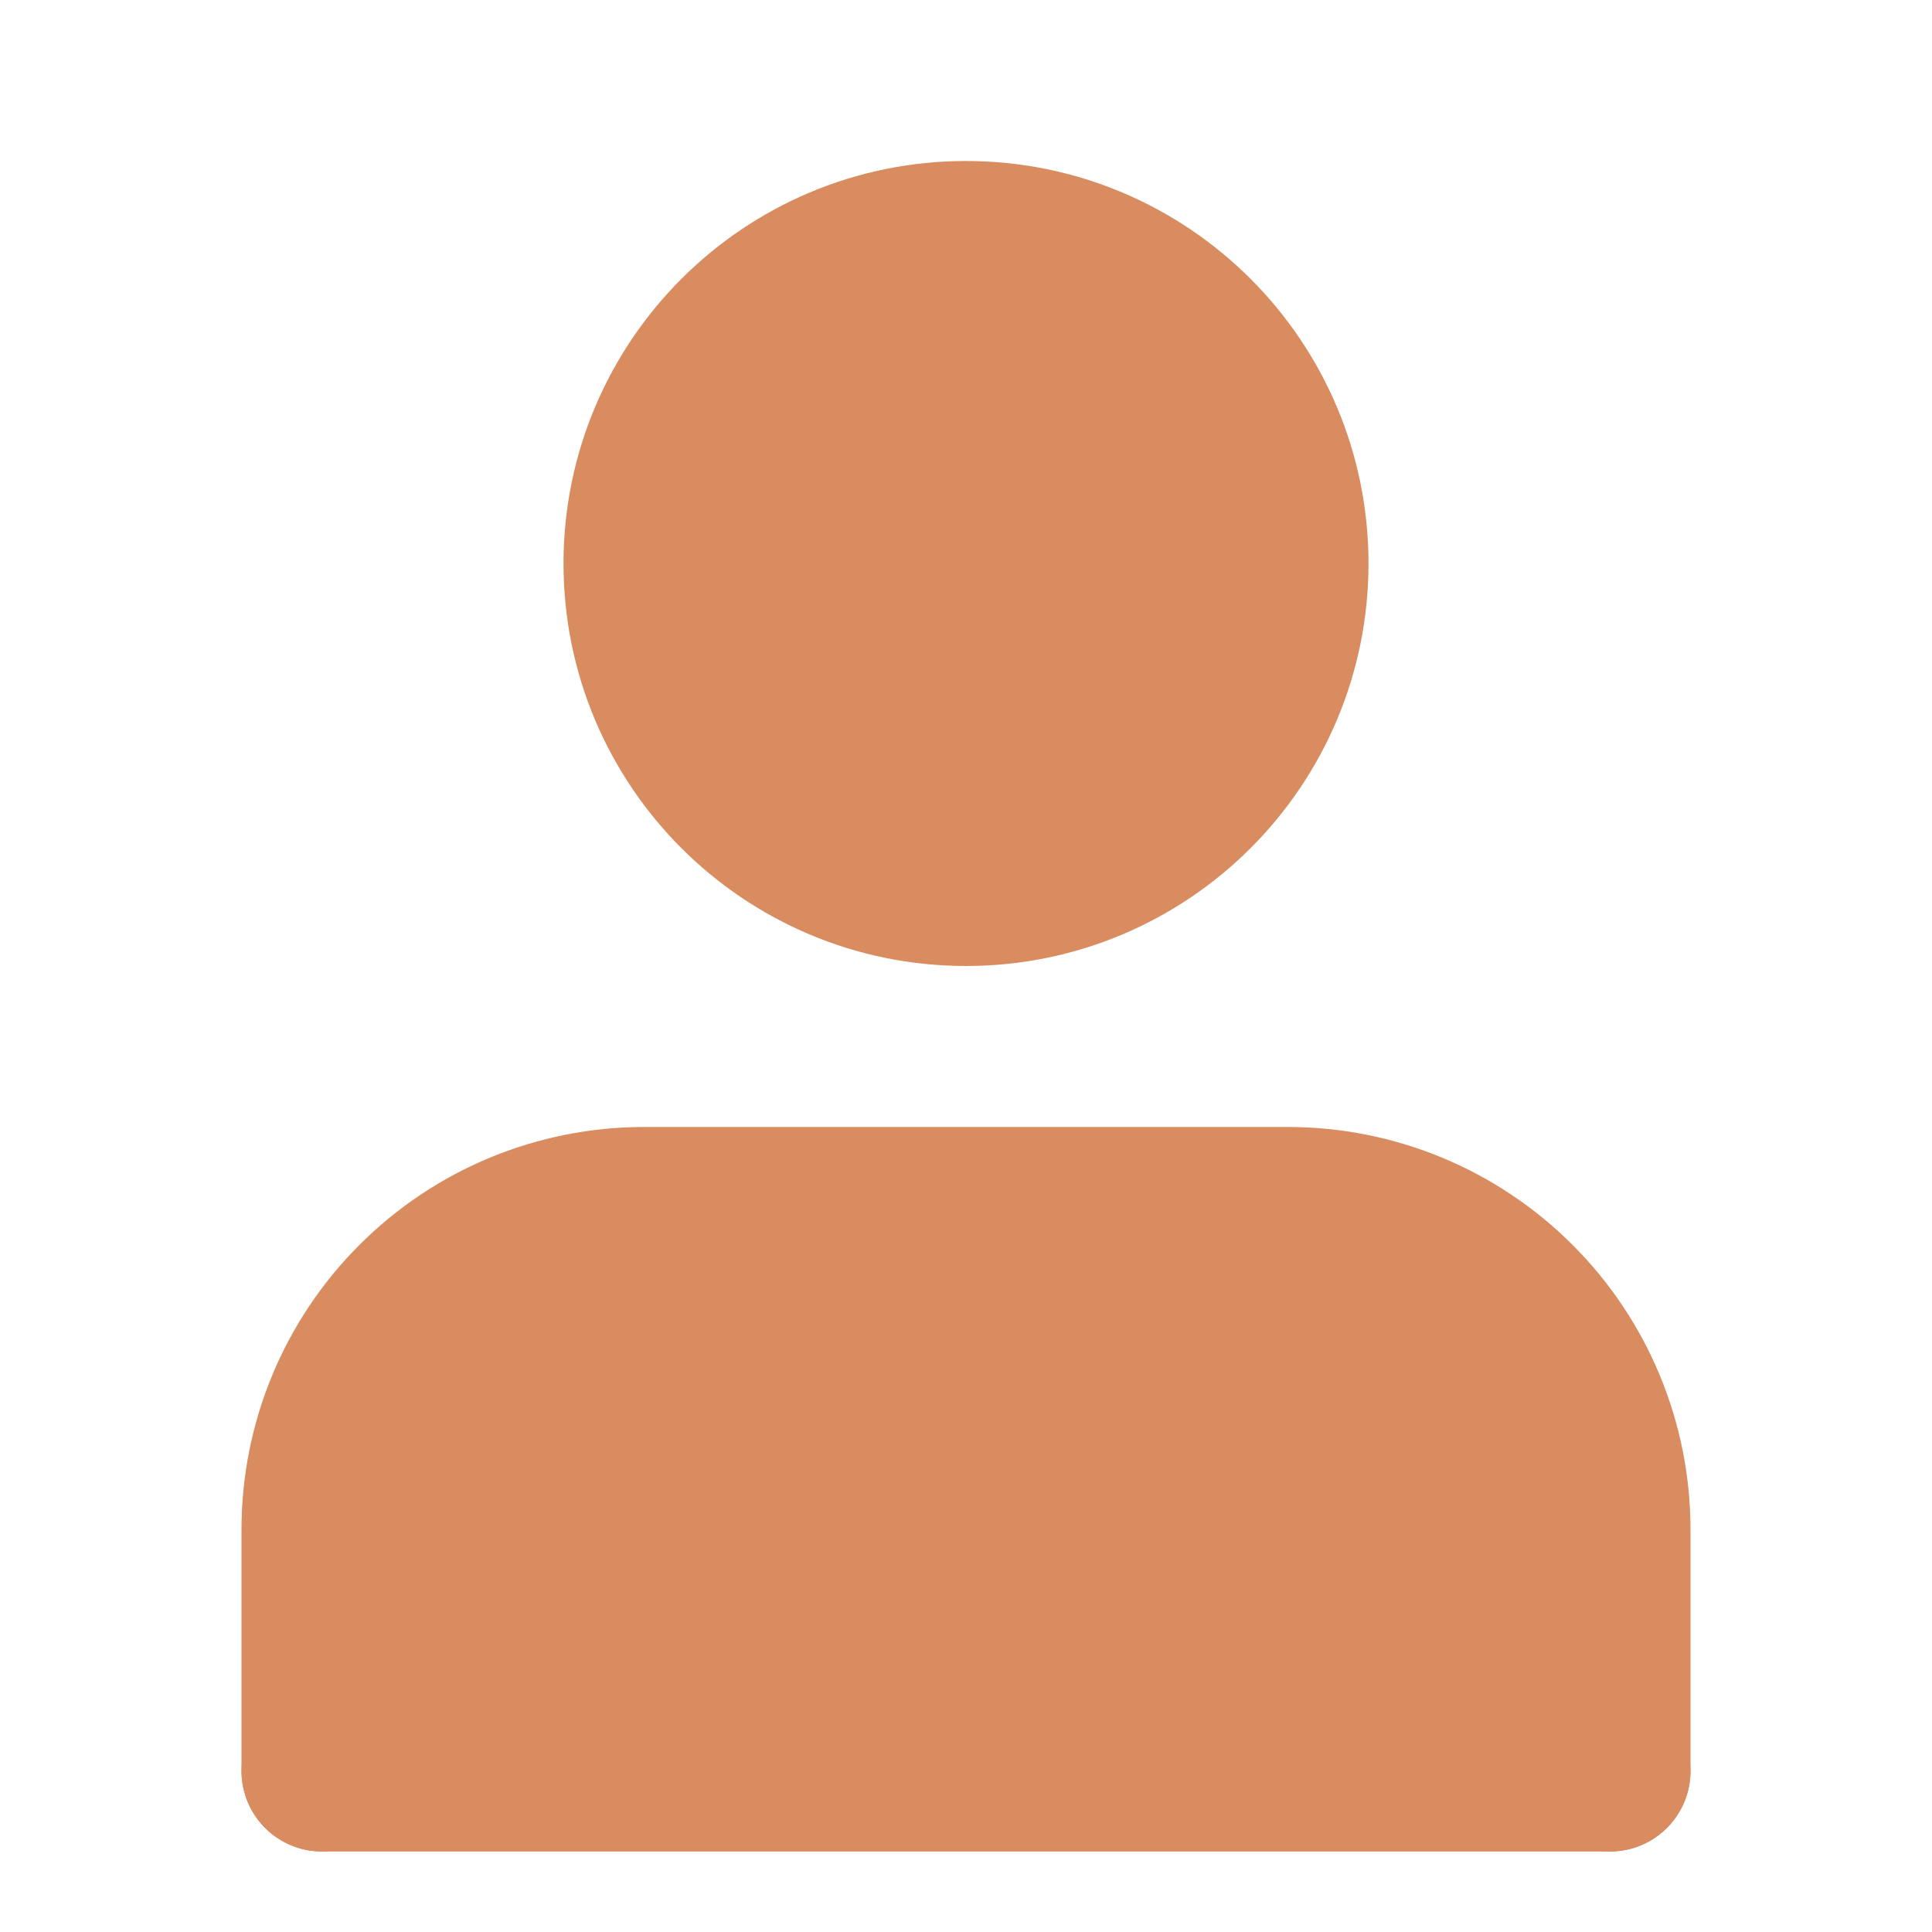
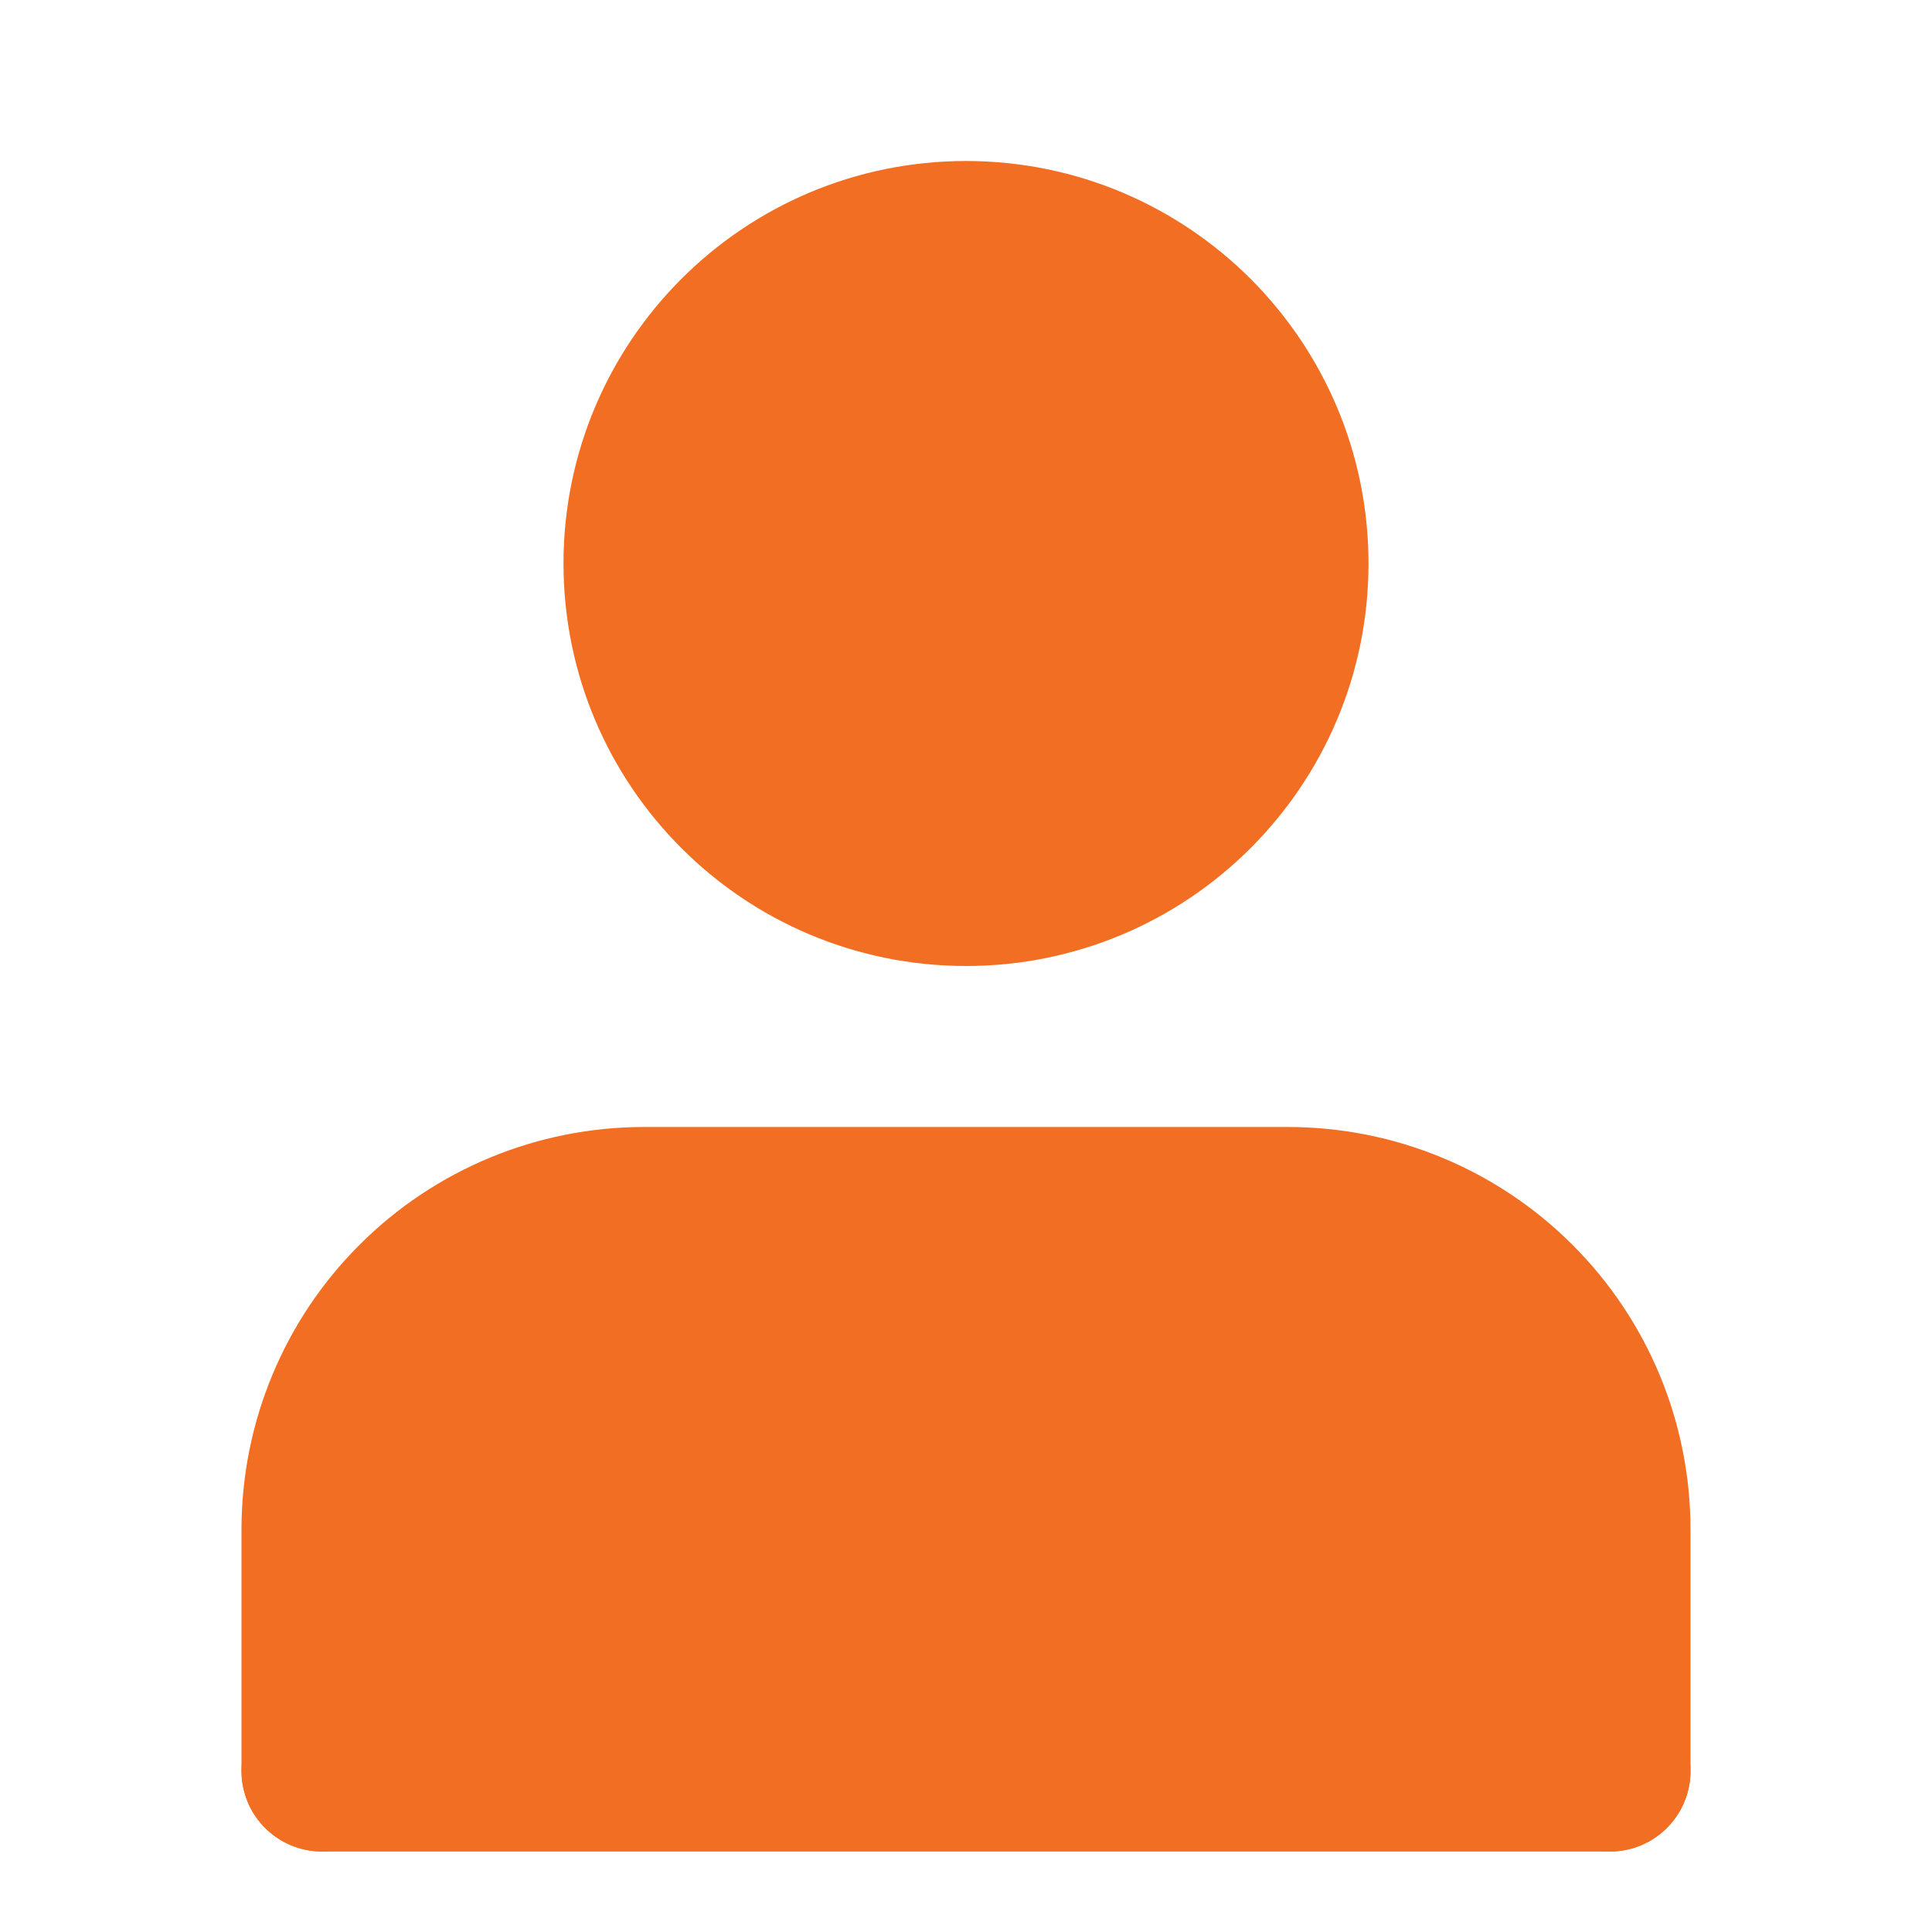
<svg xmlns="http://www.w3.org/2000/svg" width="24" height="24" viewBox="0 0 24 24" fill="none">
-   <path fill="#d98c5f" d="M20 22V19C20 17.939 19.579 16.922 18.828 16.172C18.078 15.421 17.061 15 16 15H8C6.939 15 5.922 15.421 5.172 16.172C4.421 16.922 4 17.939 4 19V22" stroke="#d98c5f" stroke-width="2" stroke-linecap="round" stroke-linejoin="round" />
-   <path fill="#d98c5f" d="M4 22H20" stroke="#d98c5f" stroke-width="2" stroke-linecap="round" />
-   <path fill="#d98c5f" d="M12 11C14.209 11 16 9.209 16 7C16 4.791 14.209 3 12 3C9.791 3 8 4.791 8 7C8 9.209 9.791 11 12 11Z" stroke="#d98c5f" stroke-width="2" stroke-linecap="round" stroke-linejoin="round" />
+   <path d="M20 22V19C20 17.939 19.579 16.922 18.828 16.172C18.078 15.421 17.061 15 16 15H8C6.939 15 5.922 15.421 5.172 16.172C4.421 16.922 4 17.939 4 19V22" fill="#F26E22" />
+   <path d="M20 22V19C20 17.939 19.579 16.922 18.828 16.172C18.078 15.421 17.061 15 16 15H8C6.939 15 5.922 15.421 5.172 16.172C4.421 16.922 4 17.939 4 19V22" stroke="#F26E22" stroke-width="2" stroke-linecap="round" stroke-linejoin="round" />
+   <path d="M4 22H20" stroke="#F26E22" stroke-width="2" stroke-linecap="round" />
+   <path d="M12 11C14.209 11 16 9.209 16 7C16 4.791 14.209 3 12 3C9.791 3 8 4.791 8 7C8 9.209 9.791 11 12 11Z" fill="#F26E22" stroke="#F26E22" stroke-width="2" stroke-linecap="round" stroke-linejoin="round" />
</svg>
